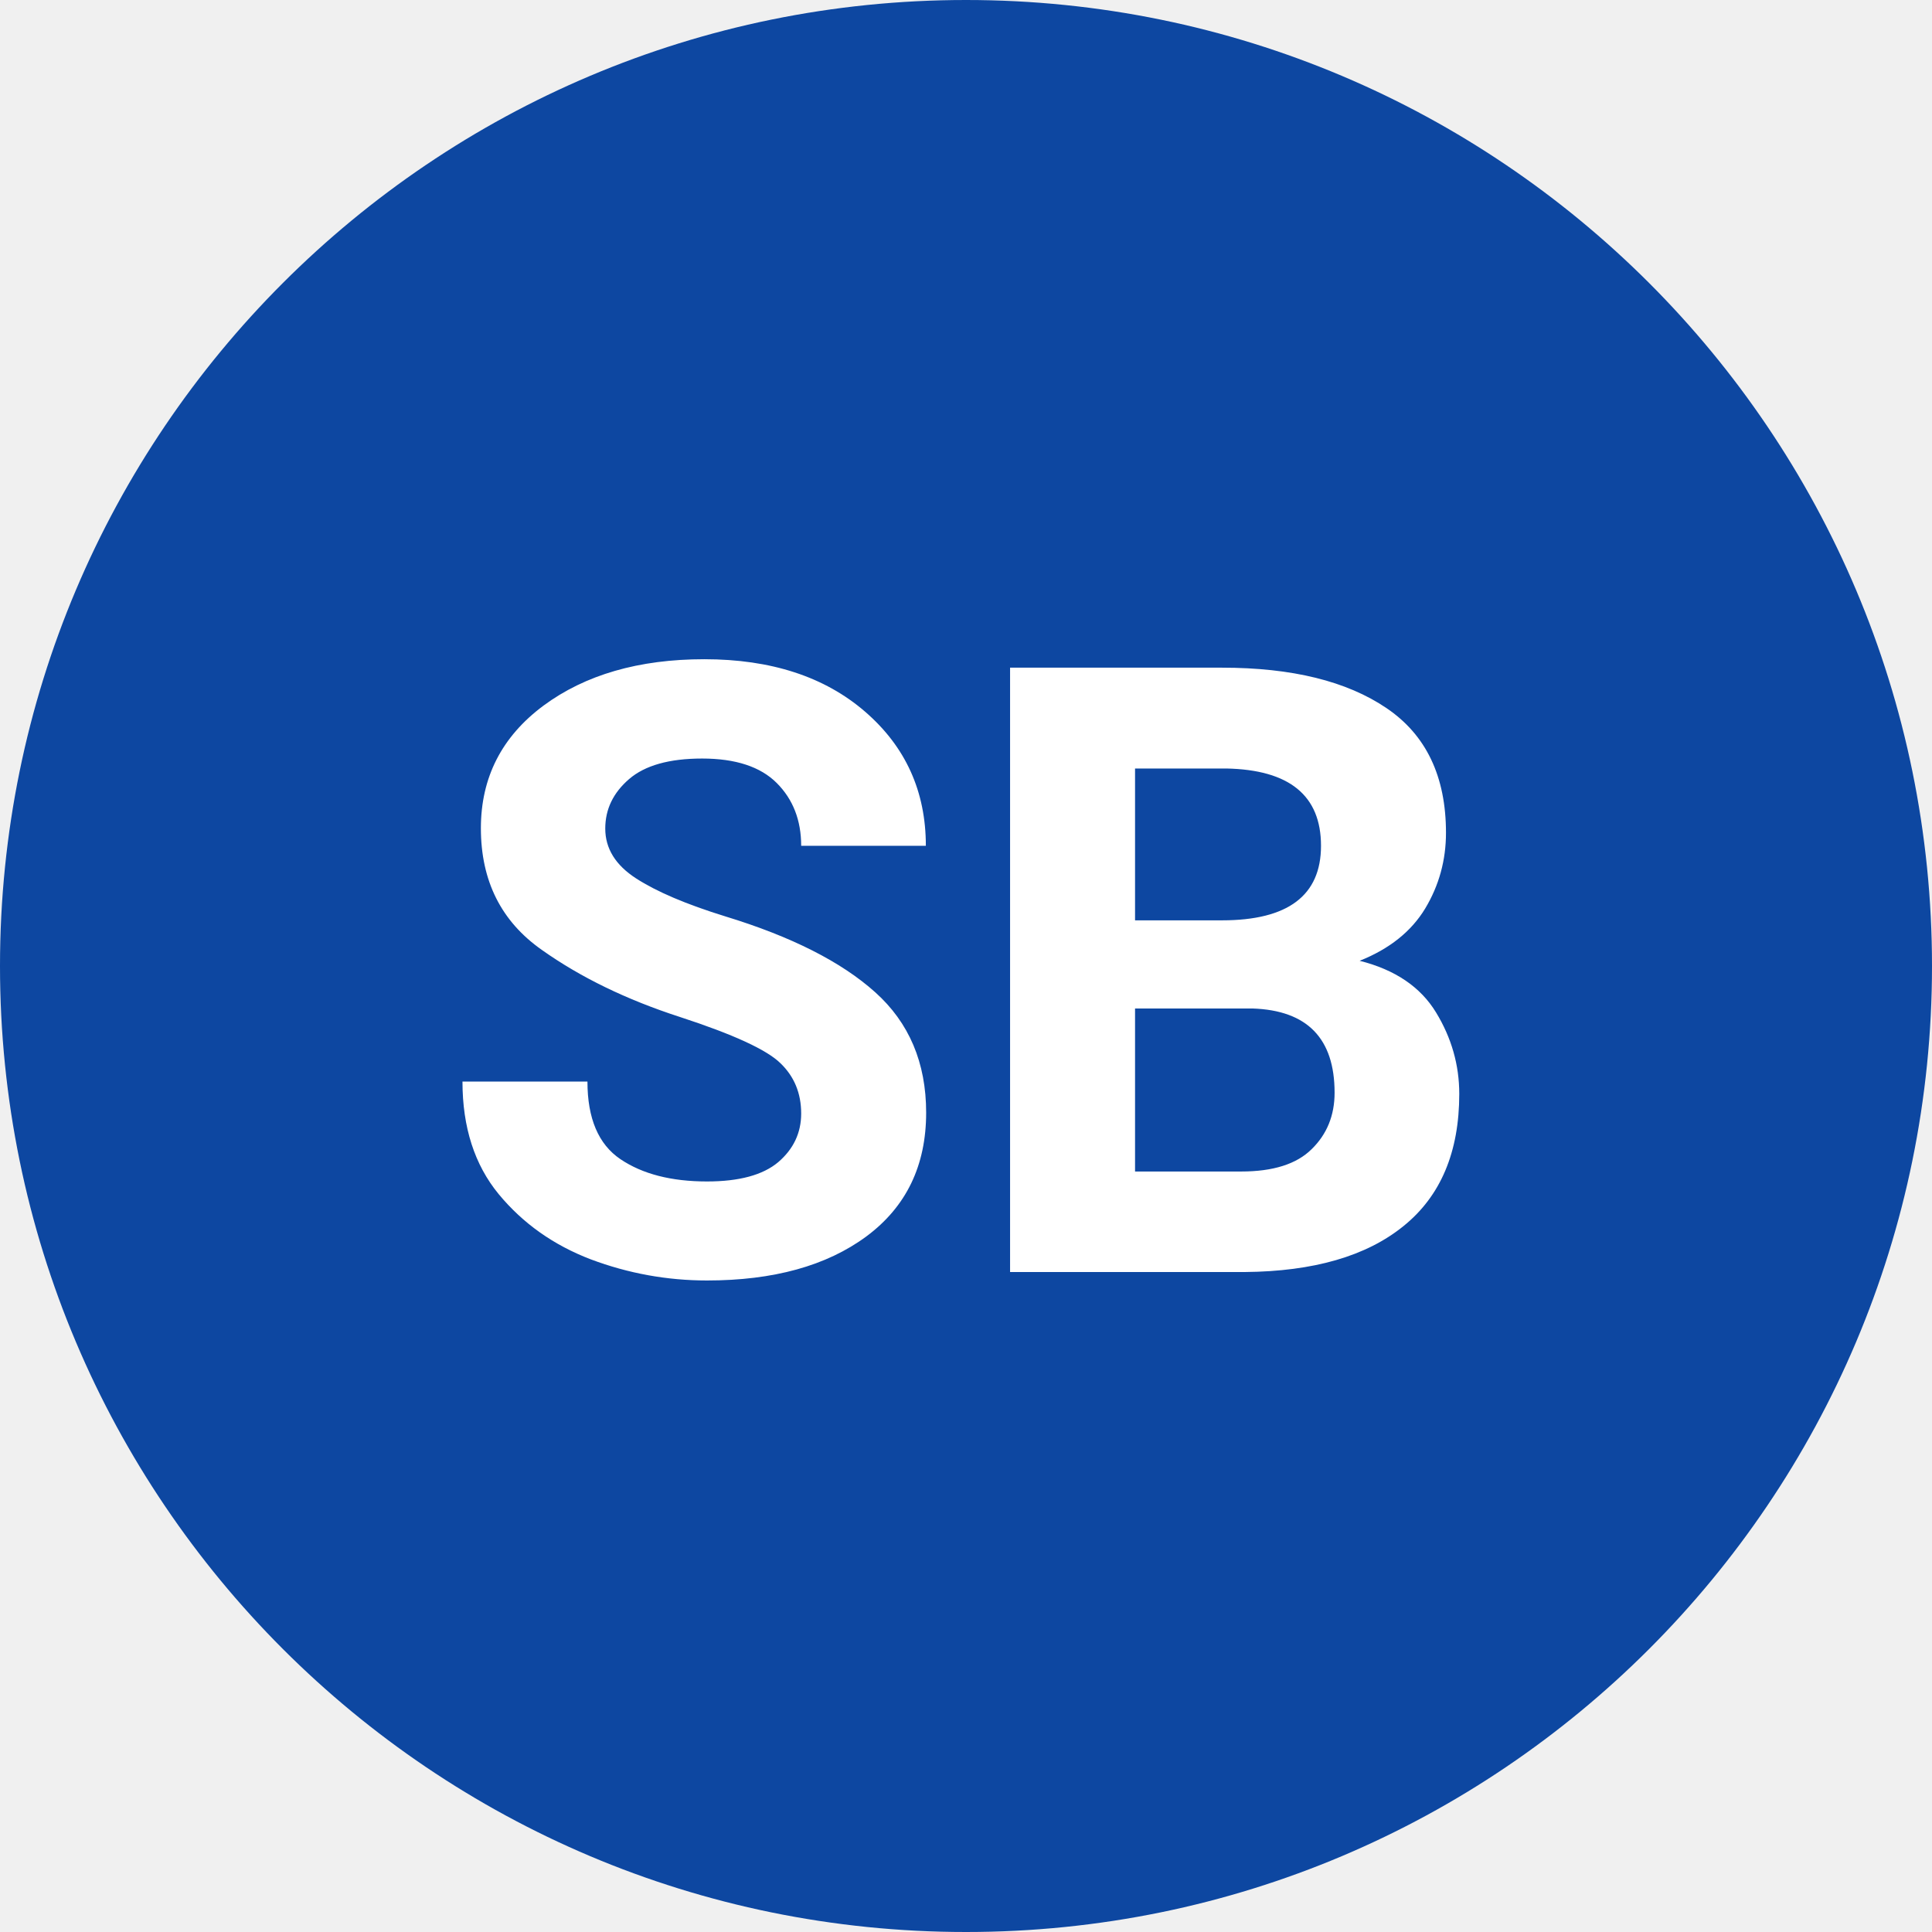
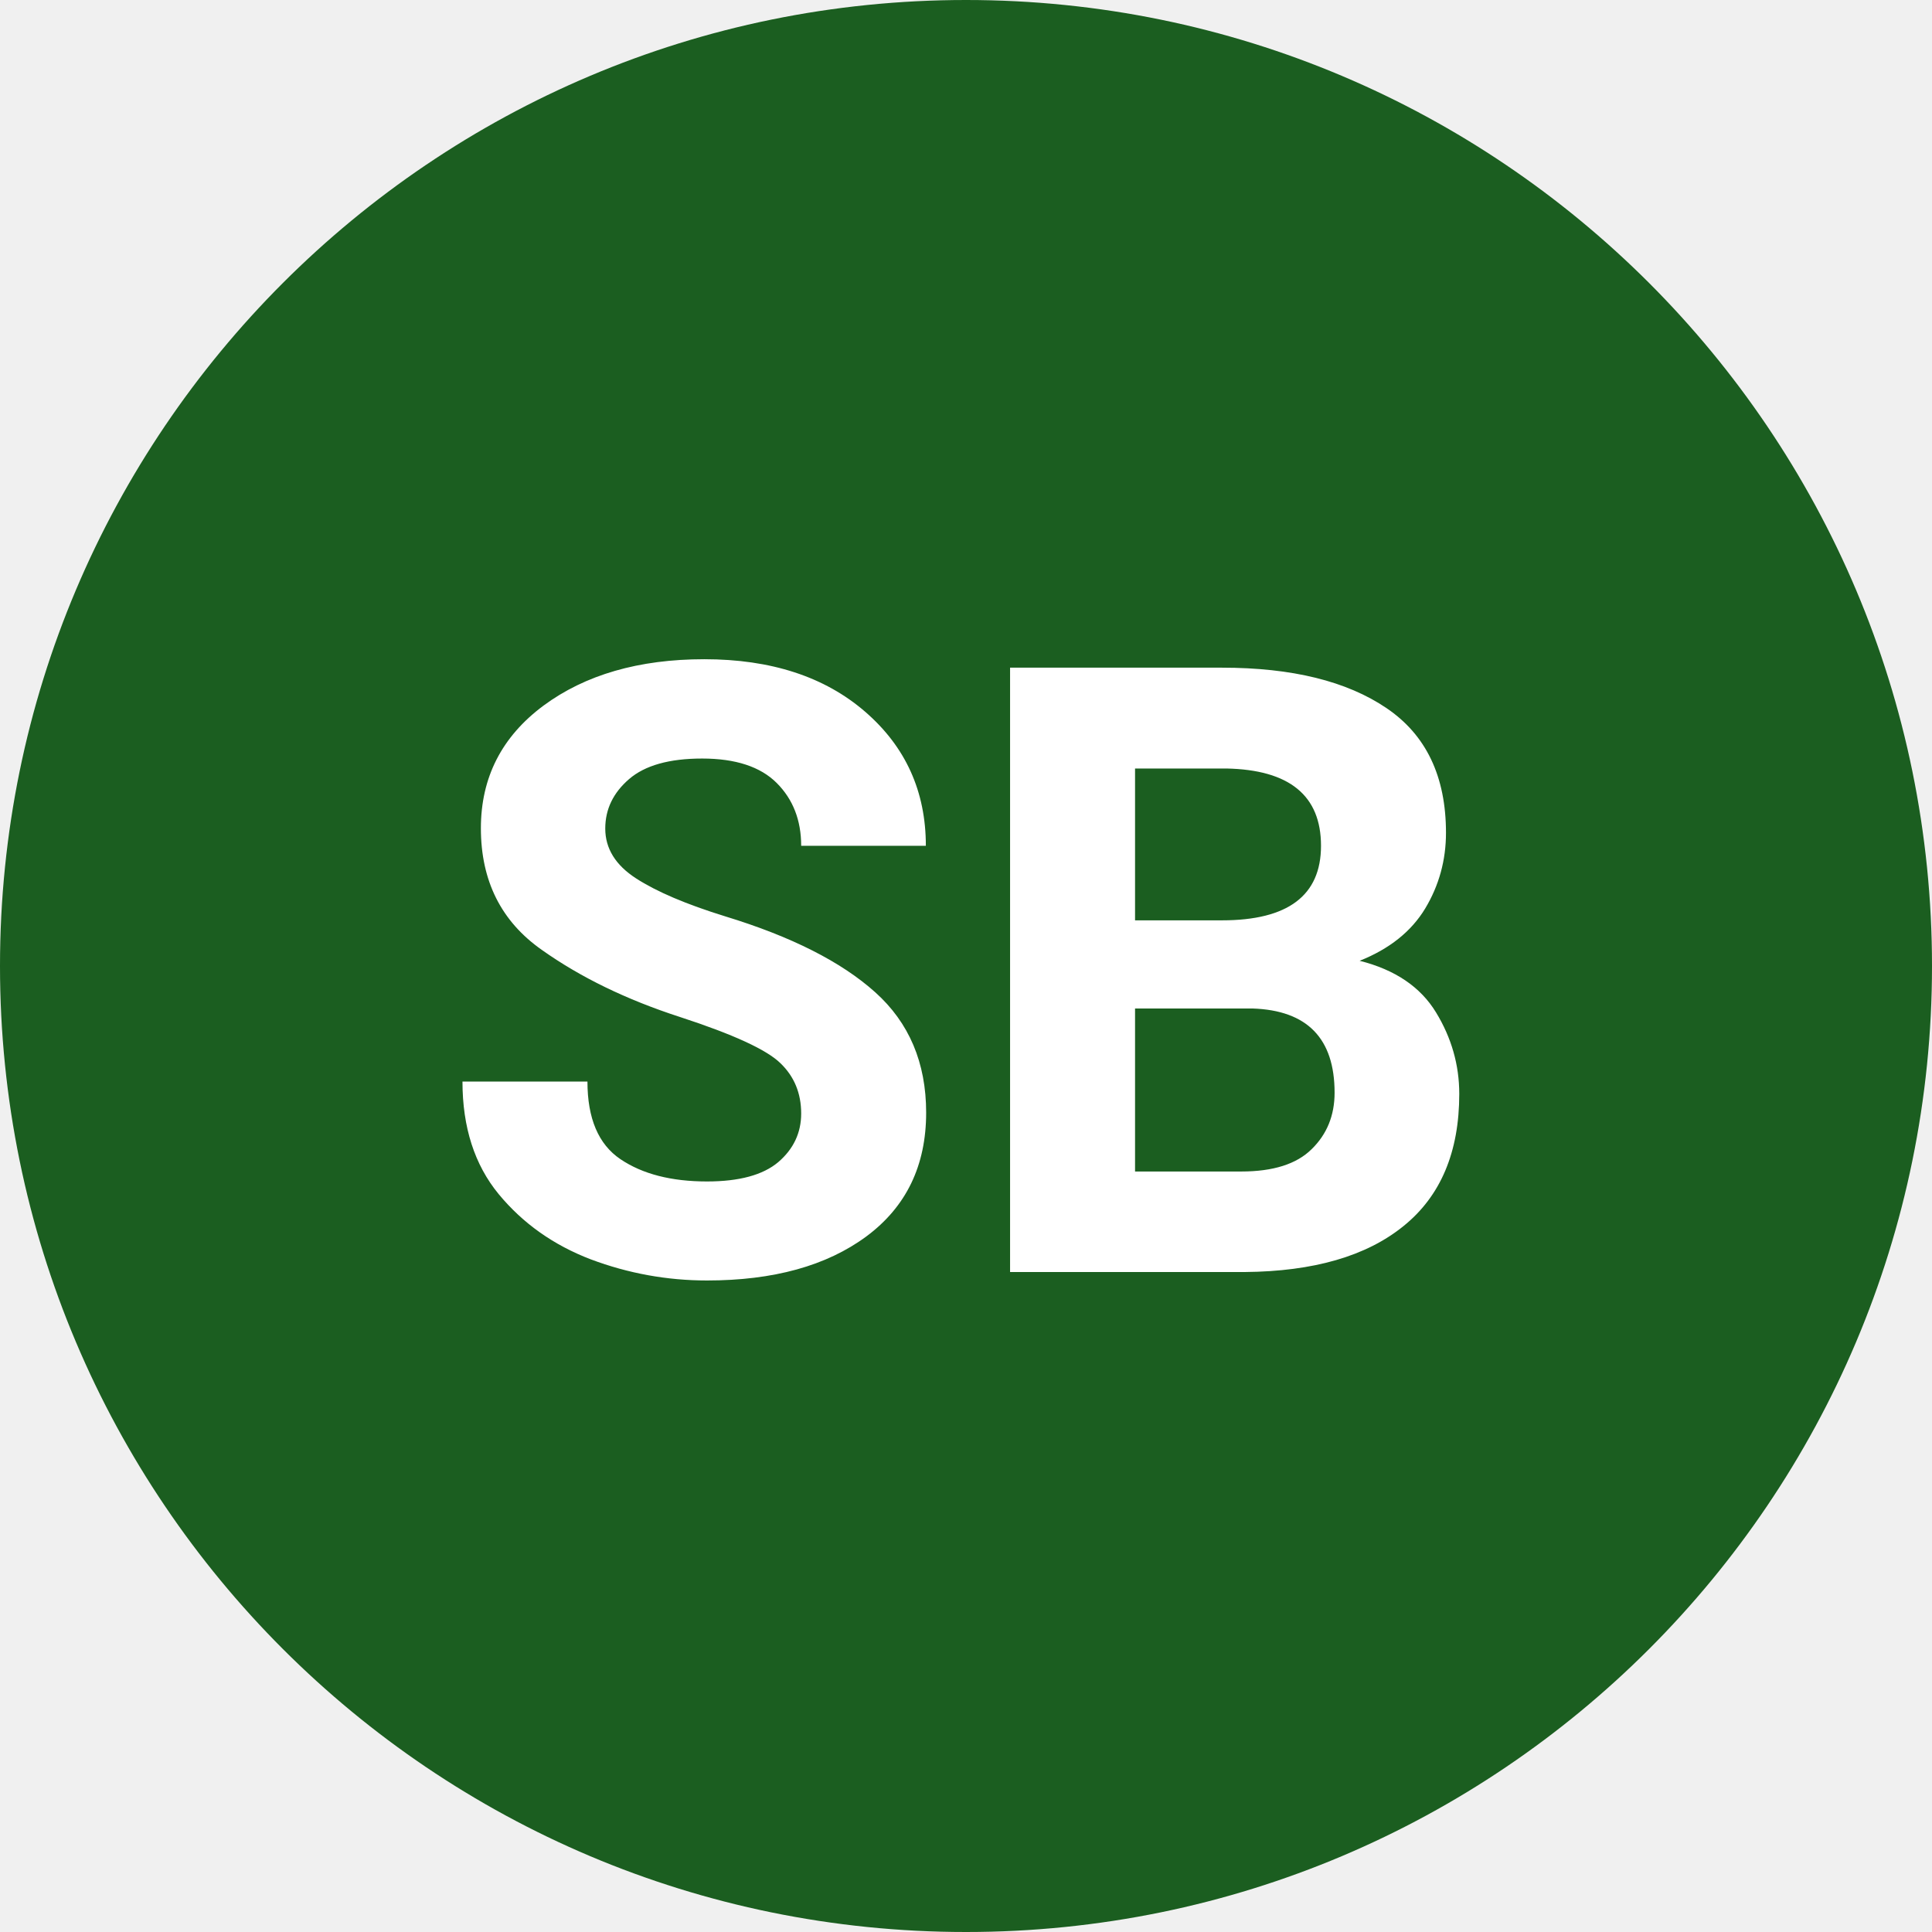
<svg xmlns="http://www.w3.org/2000/svg" viewBox="0 0 100 100">
-   <circle cx="50" cy="50" r="50" fill="#0d47a1" />
+   <circle cx="50" cy="50" r="50" fill="#1b5e20" />
  <text x="50" y="50" dy=".36em" text-anchor="middle" font-family="-apple-system,BlinkMacSystemFont,Segoe UI,Roboto,Helvetica,Arial,sans-serif" font-weight="700" font-size="44" fill="#fff">SB</text>
</svg>
